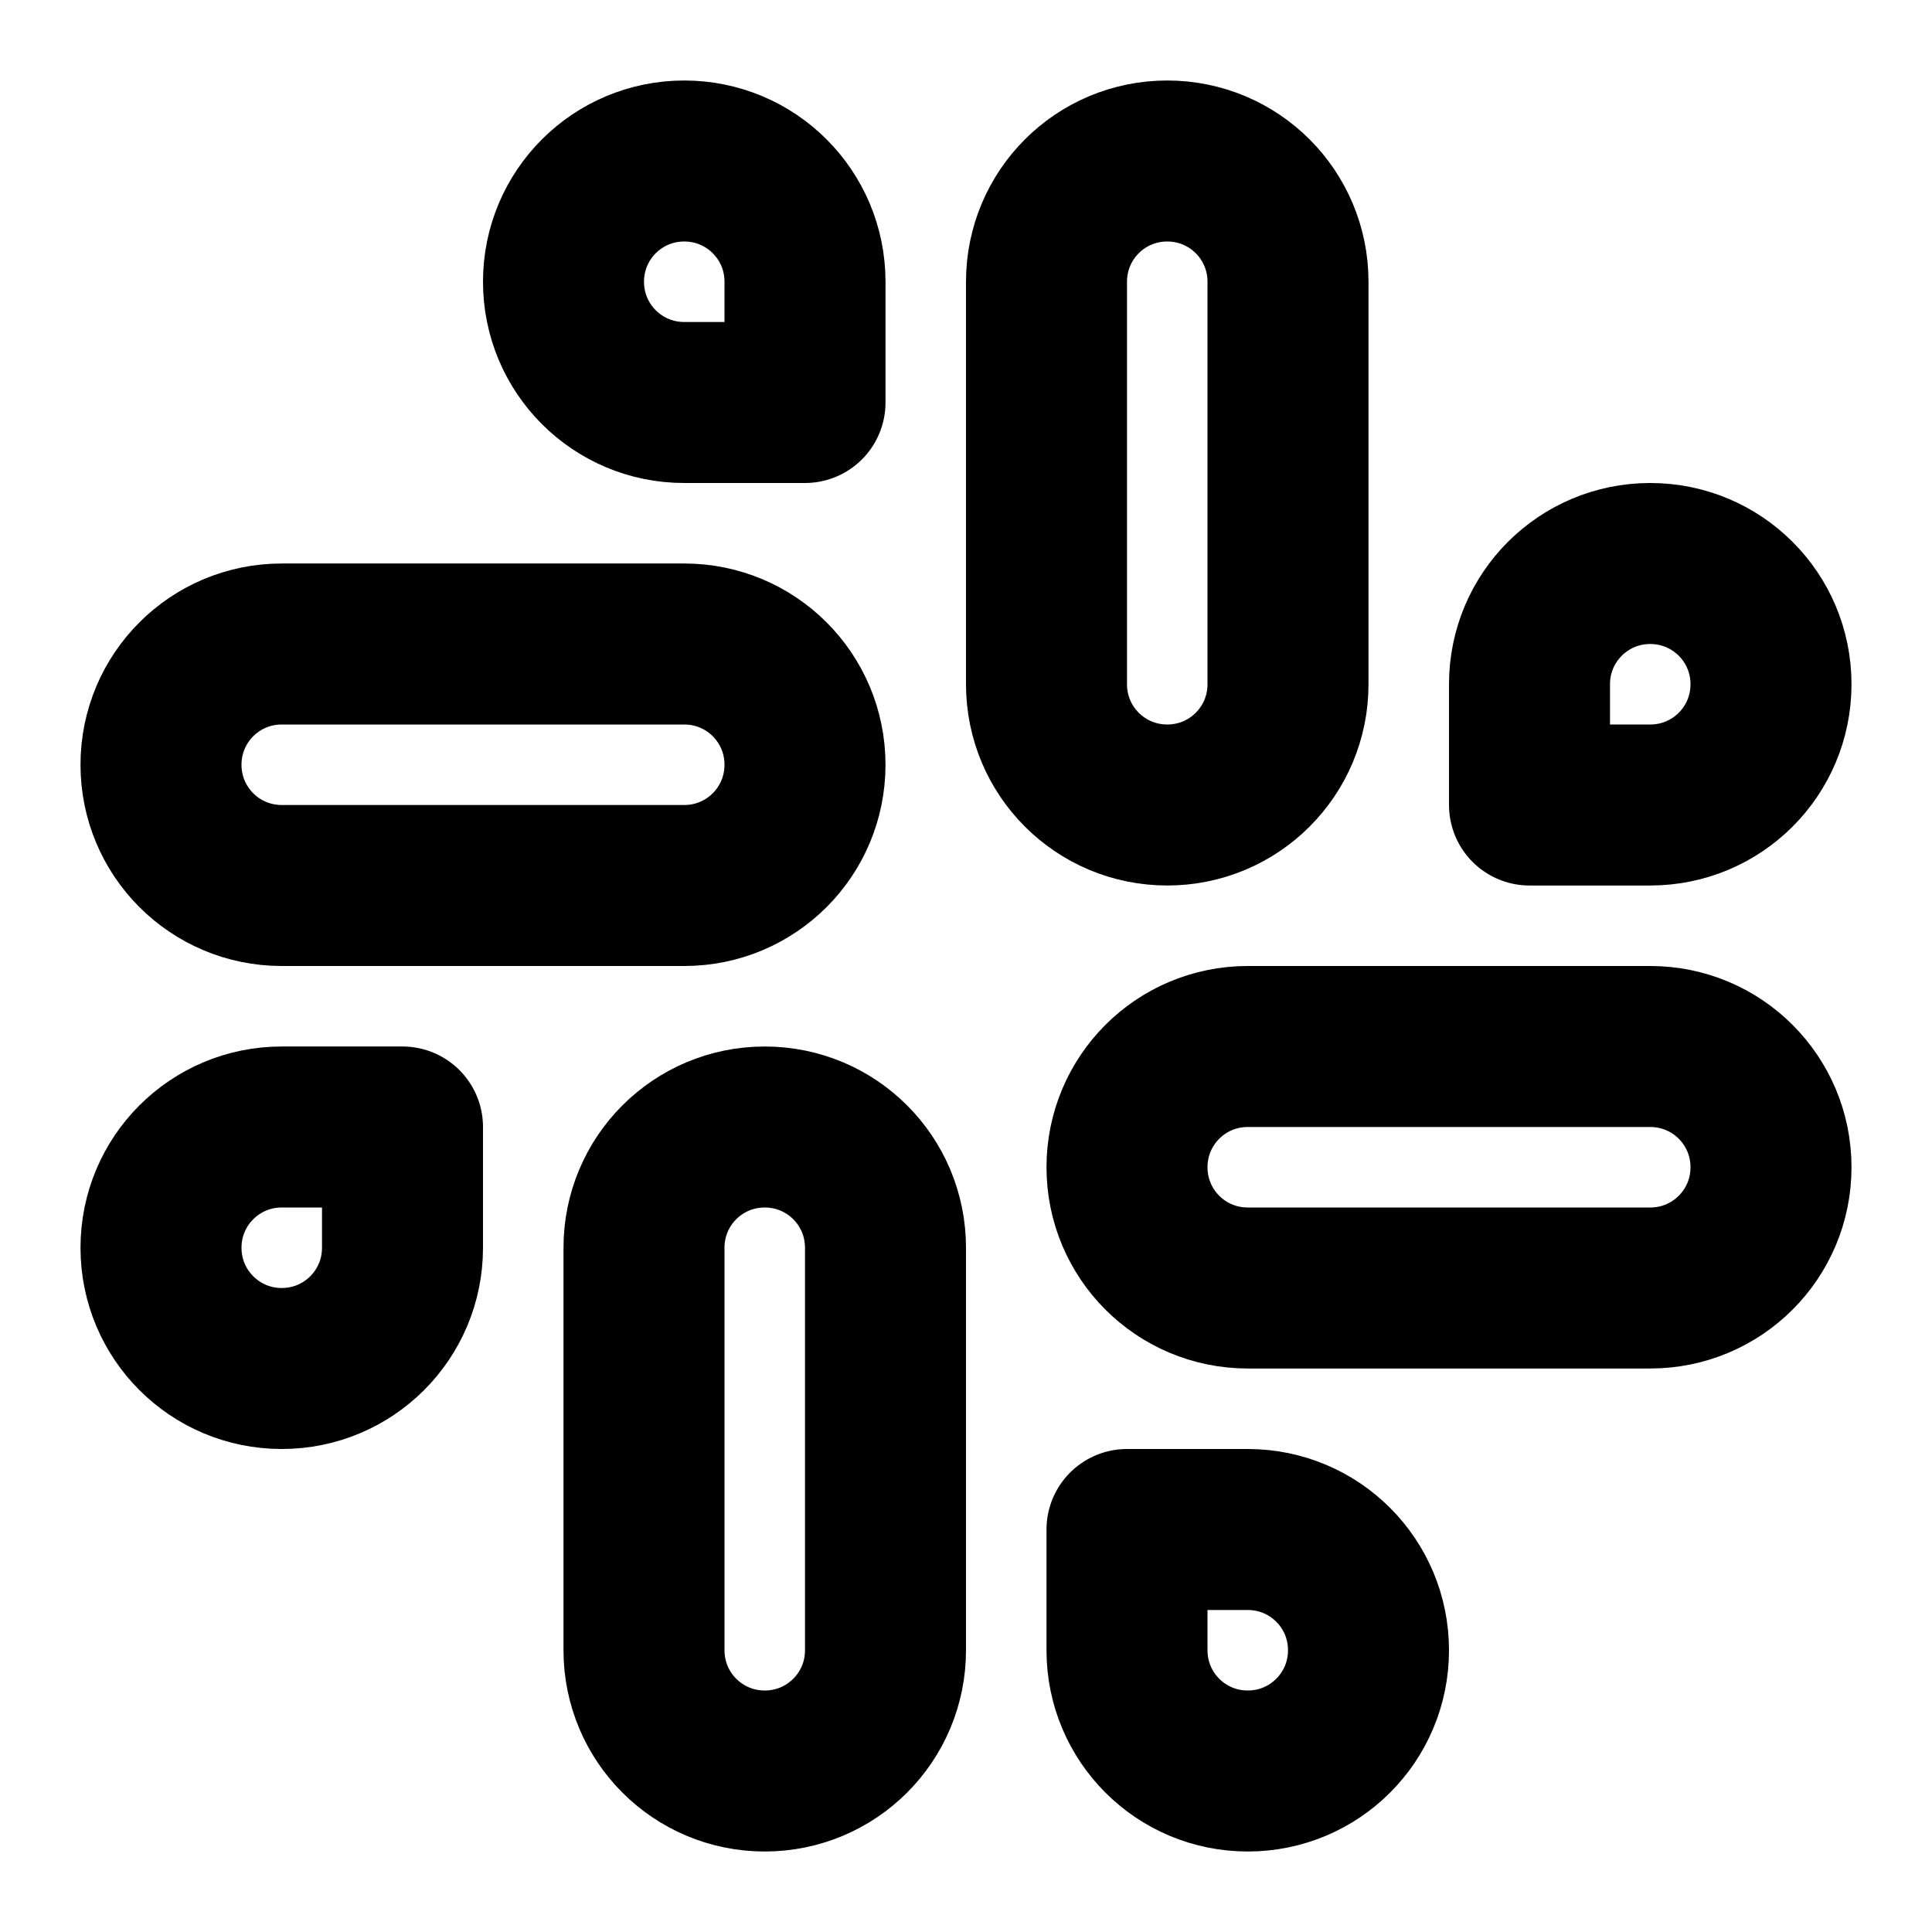
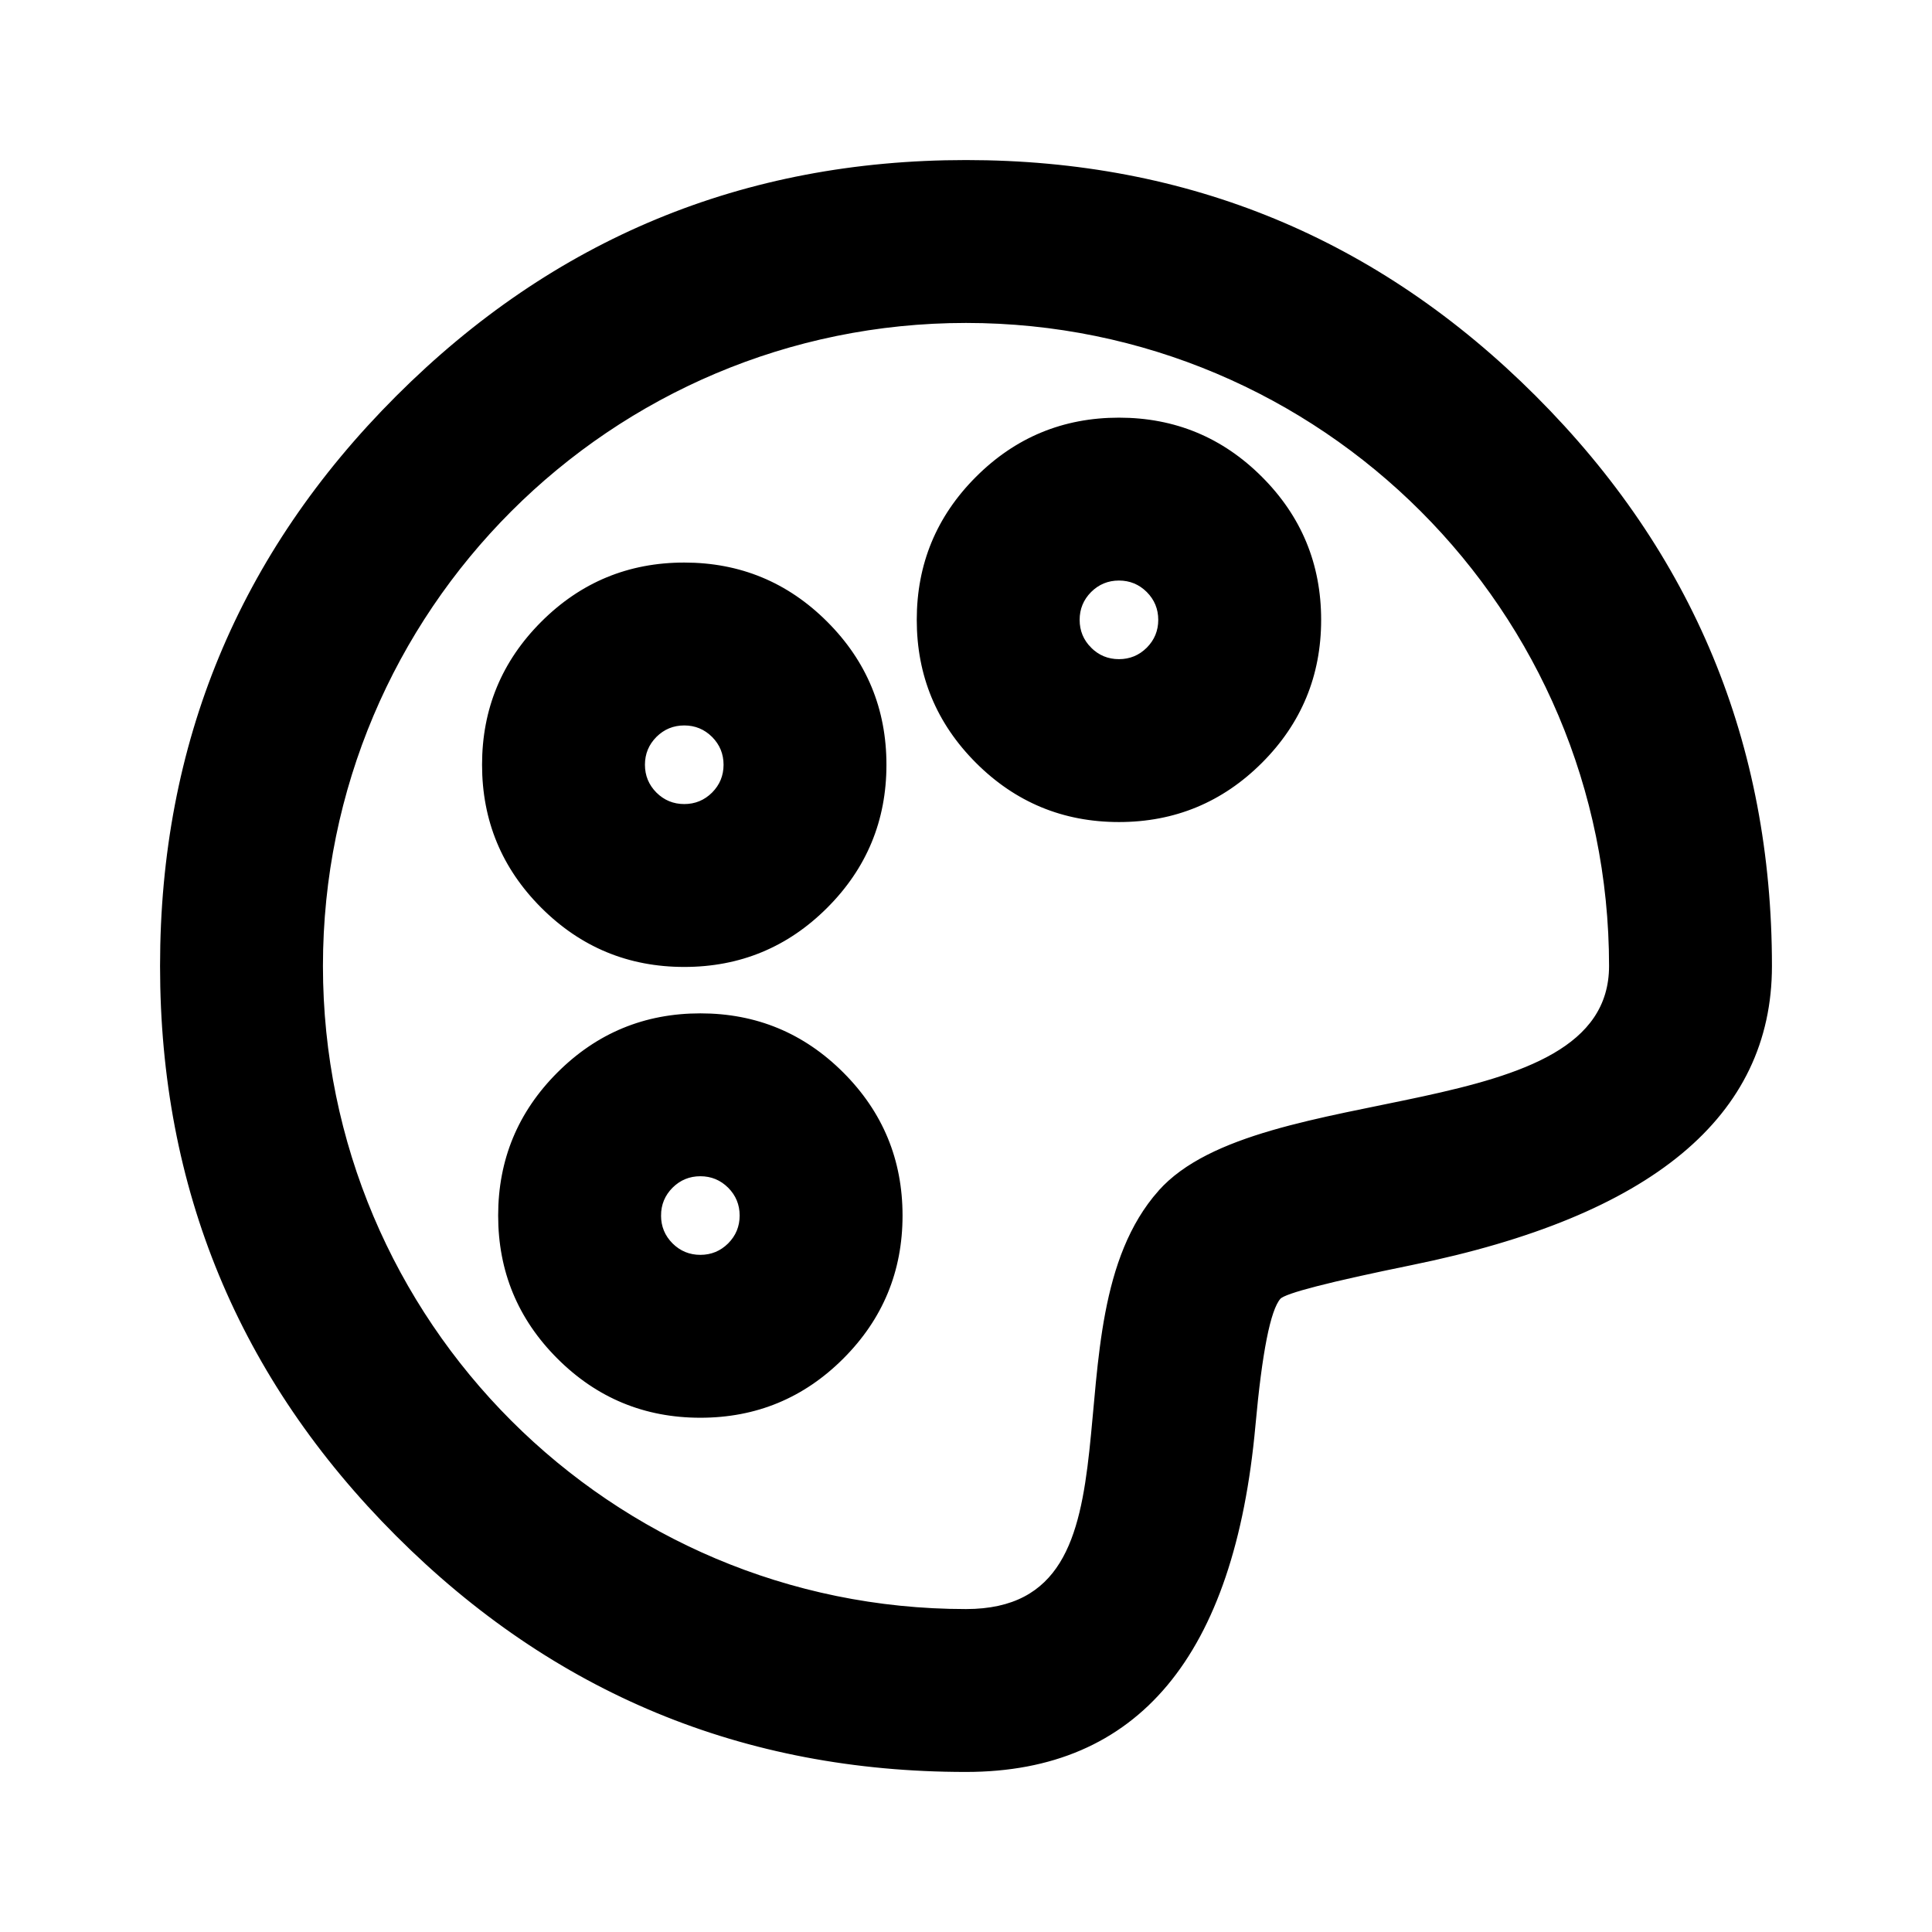
- <svg xmlns="http://www.w3.org/2000/svg" class="feather feather-slack" fill="none" height="24" stroke="currentColor" stroke-linecap="round" stroke-linejoin="round" stroke-width="2" viewBox="0 0 24 24" width="24">
-   <path d="M14.5 10c-.83 0-1.5-.67-1.5-1.5v-5c0-.83.67-1.5 1.5-1.5s1.5.67 1.5 1.5v5c0 .83-.67 1.5-1.5 1.5z" />
-   <path d="M20.5 10H19V8.5c0-.83.67-1.5 1.5-1.5s1.5.67 1.5 1.5-.67 1.5-1.5 1.5z" />
-   <path d="M9.5 14c.83 0 1.5.67 1.5 1.5v5c0 .83-.67 1.5-1.5 1.5S8 21.33 8 20.5v-5c0-.83.67-1.5 1.5-1.5z" />
-   <path d="M3.5 14H5v1.5c0 .83-.67 1.5-1.5 1.5S2 16.33 2 15.5 2.67 14 3.5 14z" />
-   <path d="M14 14.5c0-.83.67-1.5 1.5-1.5h5c.83 0 1.5.67 1.5 1.5s-.67 1.5-1.5 1.5h-5c-.83 0-1.5-.67-1.5-1.5z" />
-   <path d="M15.5 19H14v1.5c0 .83.67 1.5 1.5 1.5s1.5-.67 1.5-1.5-.67-1.5-1.5-1.5z" />
-   <path d="M10 9.5C10 8.67 9.33 8 8.5 8h-5C2.67 8 2 8.67 2 9.5S2.67 11 3.5 11h5c.83 0 1.5-.67 1.5-1.5z" />
-   <path d="M8.5 5H10V3.5C10 2.67 9.33 2 8.5 2S7 2.67 7 3.5 7.67 5 8.5 5z" />
+ <svg xmlns="http://www.w3.org/2000/svg" t="1735251705348" class="icon" viewBox="0 0 1024 1024" version="1.1" p-id="1620" width="24" height="24" fill="currentColor">
+   <path d="M210.304 813.696Q335.275 938.667 512 938.667q136.32 0 152.917-183.211 5.291-58.283 13.355-67.413 4.053-4.565 70.059-18.048Q938.667 631.168 938.667 512q0-176.725-124.971-301.696Q688.725 85.333 512 85.333 335.275 85.333 210.304 210.304 85.333 335.275 85.333 512q0 176.725 124.971 301.696zM614.4 631.467c-62.549 70.571-0.683 221.867-102.4 221.867a341.333 341.333 0 1 1 341.333-341.333c0 86.784-185.6 59.221-238.933 119.467z m-96.768-378.368Q486.4 284.331 486.4 328.533q0 44.16 31.232 75.435 31.232 31.232 75.435 31.232 44.16 0 75.435-31.232 31.232-31.232 31.232-75.435t-31.232-75.435Q637.269 221.867 593.067 221.867t-75.435 31.232zM256 405.333q0-44.203 31.232-75.435T362.667 298.667q44.203 0 75.435 31.232T469.333 405.333q0 44.203-31.232 75.435T362.667 512q-44.203 0-75.435-31.232T256 405.333z m321.963-61.696Q571.733 337.365 571.733 328.533t6.229-15.104q6.272-6.229 15.104-6.229t15.104 6.229q6.229 6.272 6.229 15.104t-6.229 15.104q-6.272 6.229-15.104 6.229t-15.104-6.229zM341.333 405.333q0 8.832 6.229 15.104 6.272 6.229 15.104 6.229t15.104-6.229Q384 414.165 384 405.333t-6.229-15.104Q371.499 384 362.667 384t-15.104 6.229Q341.333 396.501 341.333 405.333z m-76.8 238.933q0-44.203 31.232-75.435T371.2 537.6q44.203 0 75.435 31.232T477.867 644.267q0 44.203-31.232 75.435T371.2 750.933q-44.203 0-75.435-31.232T264.533 644.267z m85.333 0q0 8.832 6.229 15.104 6.272 6.229 15.104 6.229t15.104-6.229q6.229-6.272 6.229-15.104t-6.229-15.104Q380.032 622.933 371.2 622.933t-15.104 6.229q-6.229 6.272-6.229 15.104z" p-id="1621" stroke="black" stroke-width="1" />
</svg>
